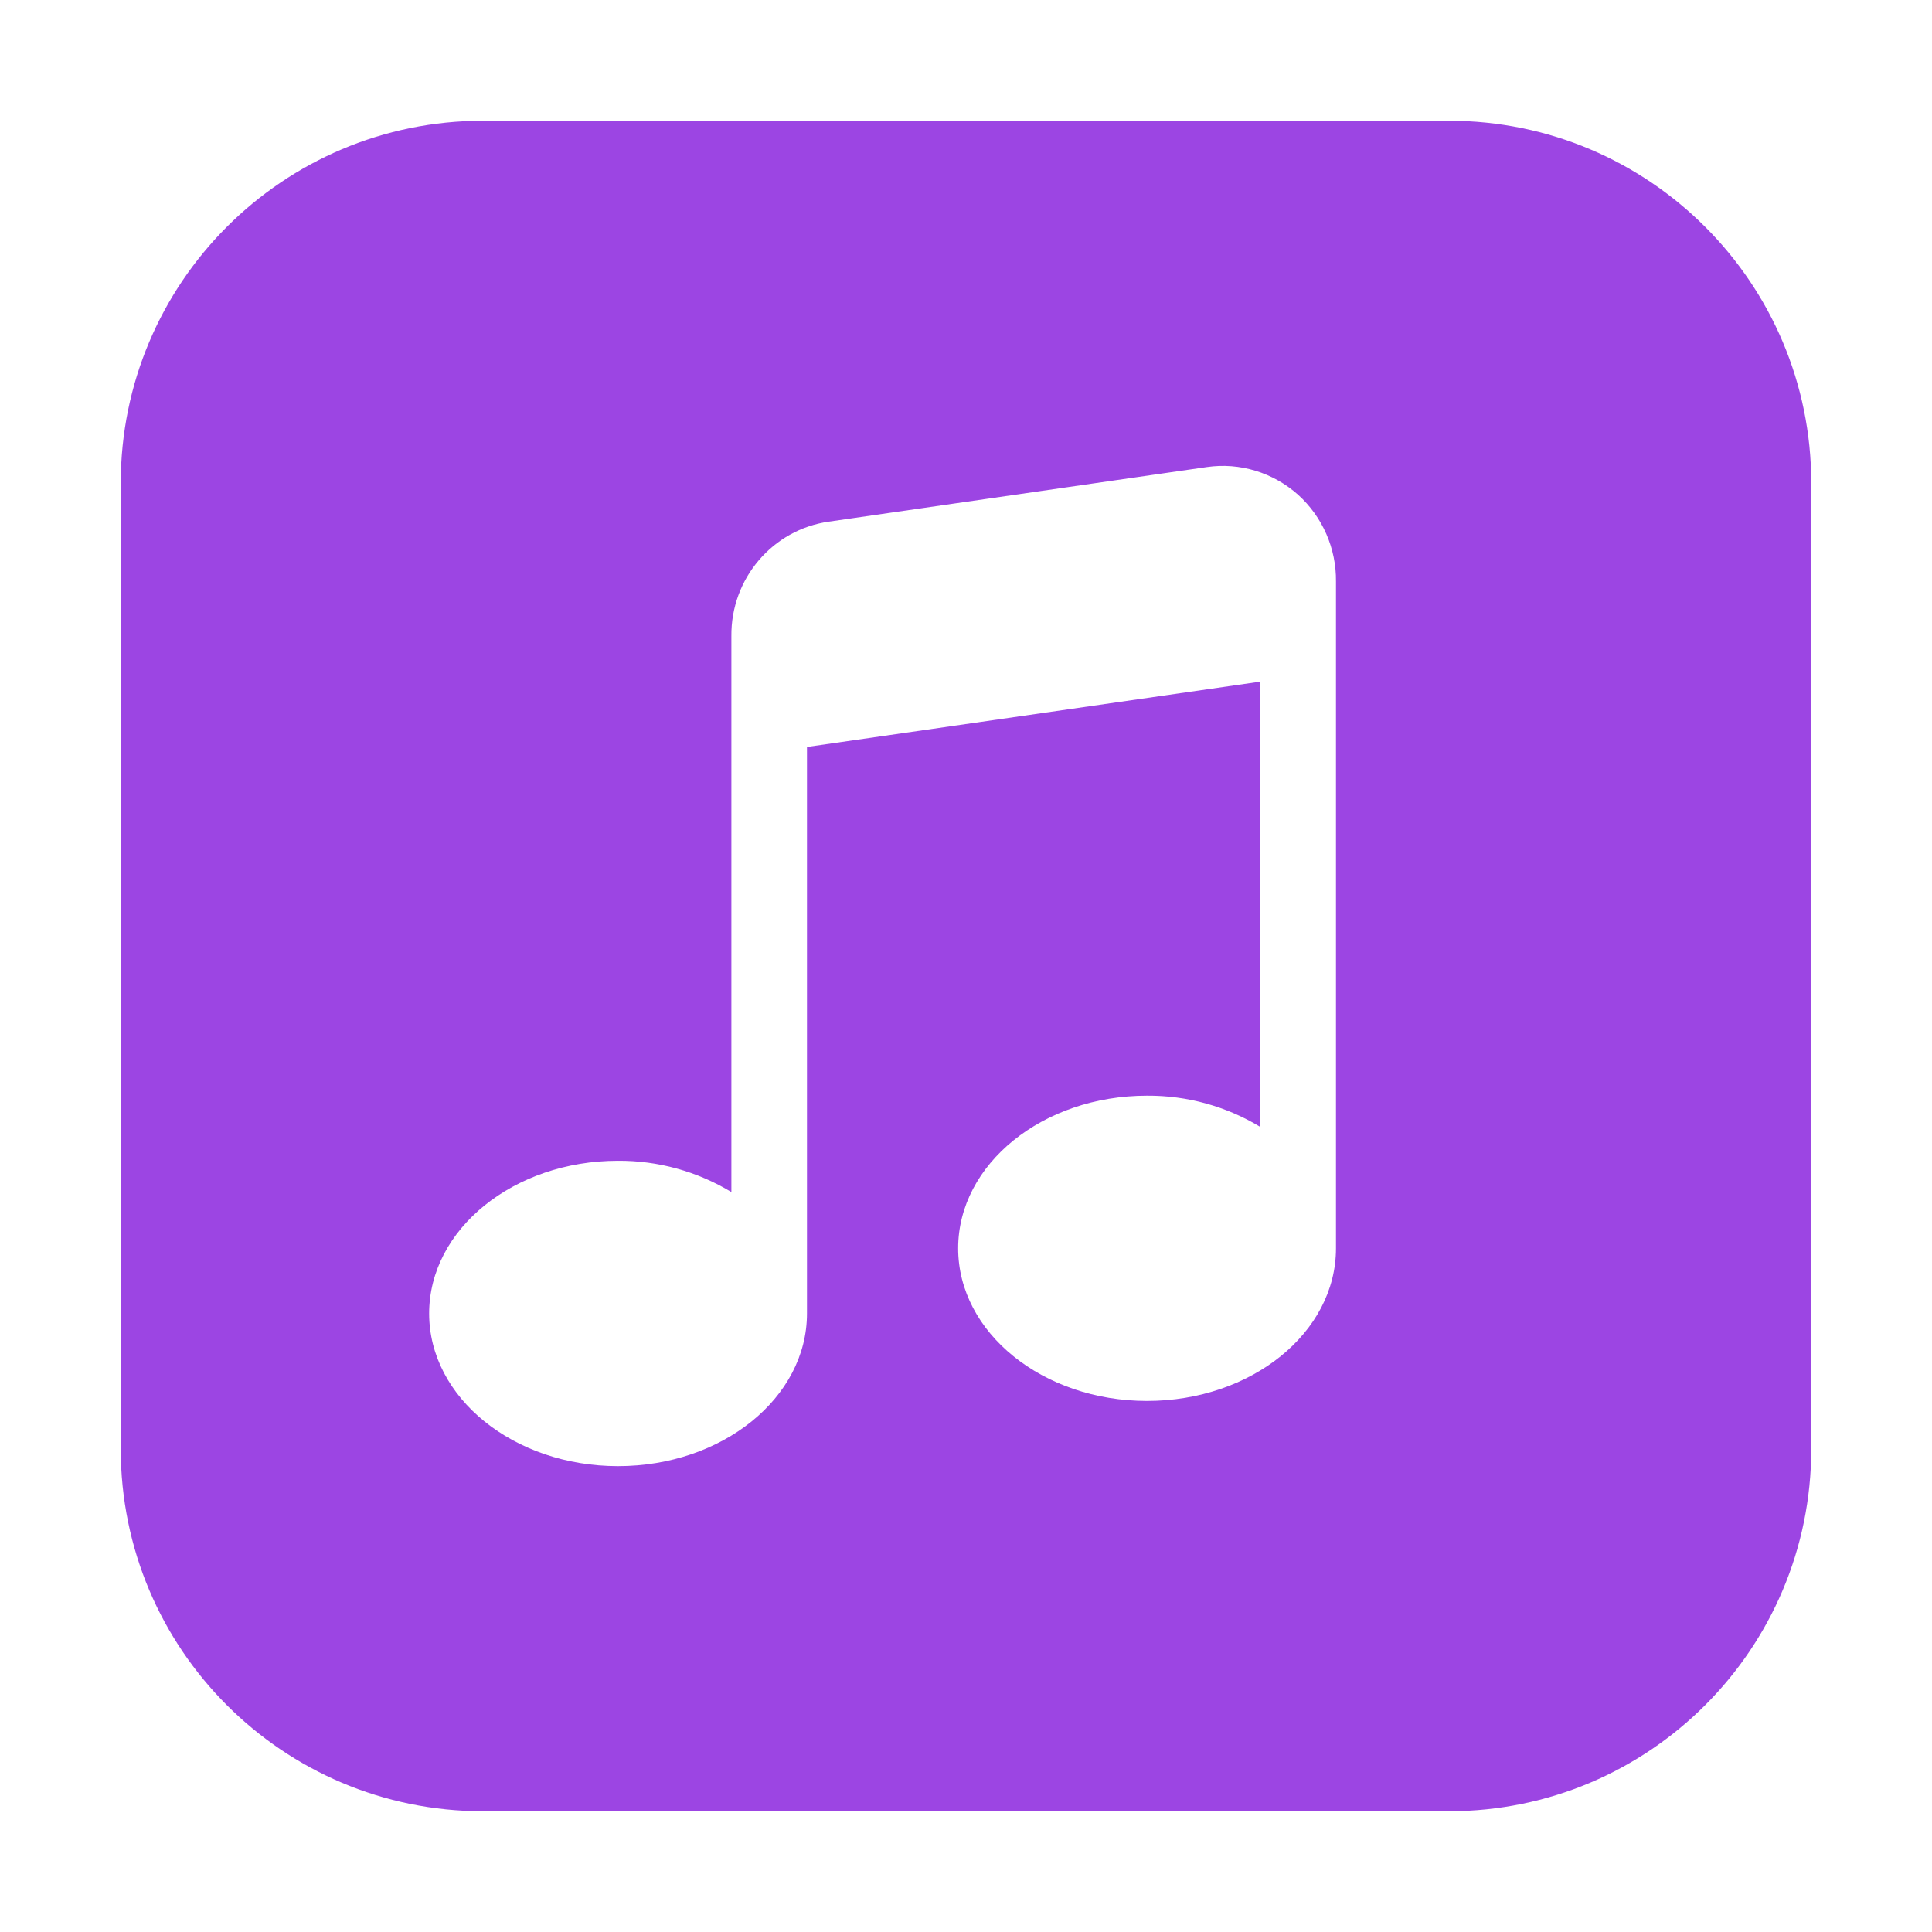
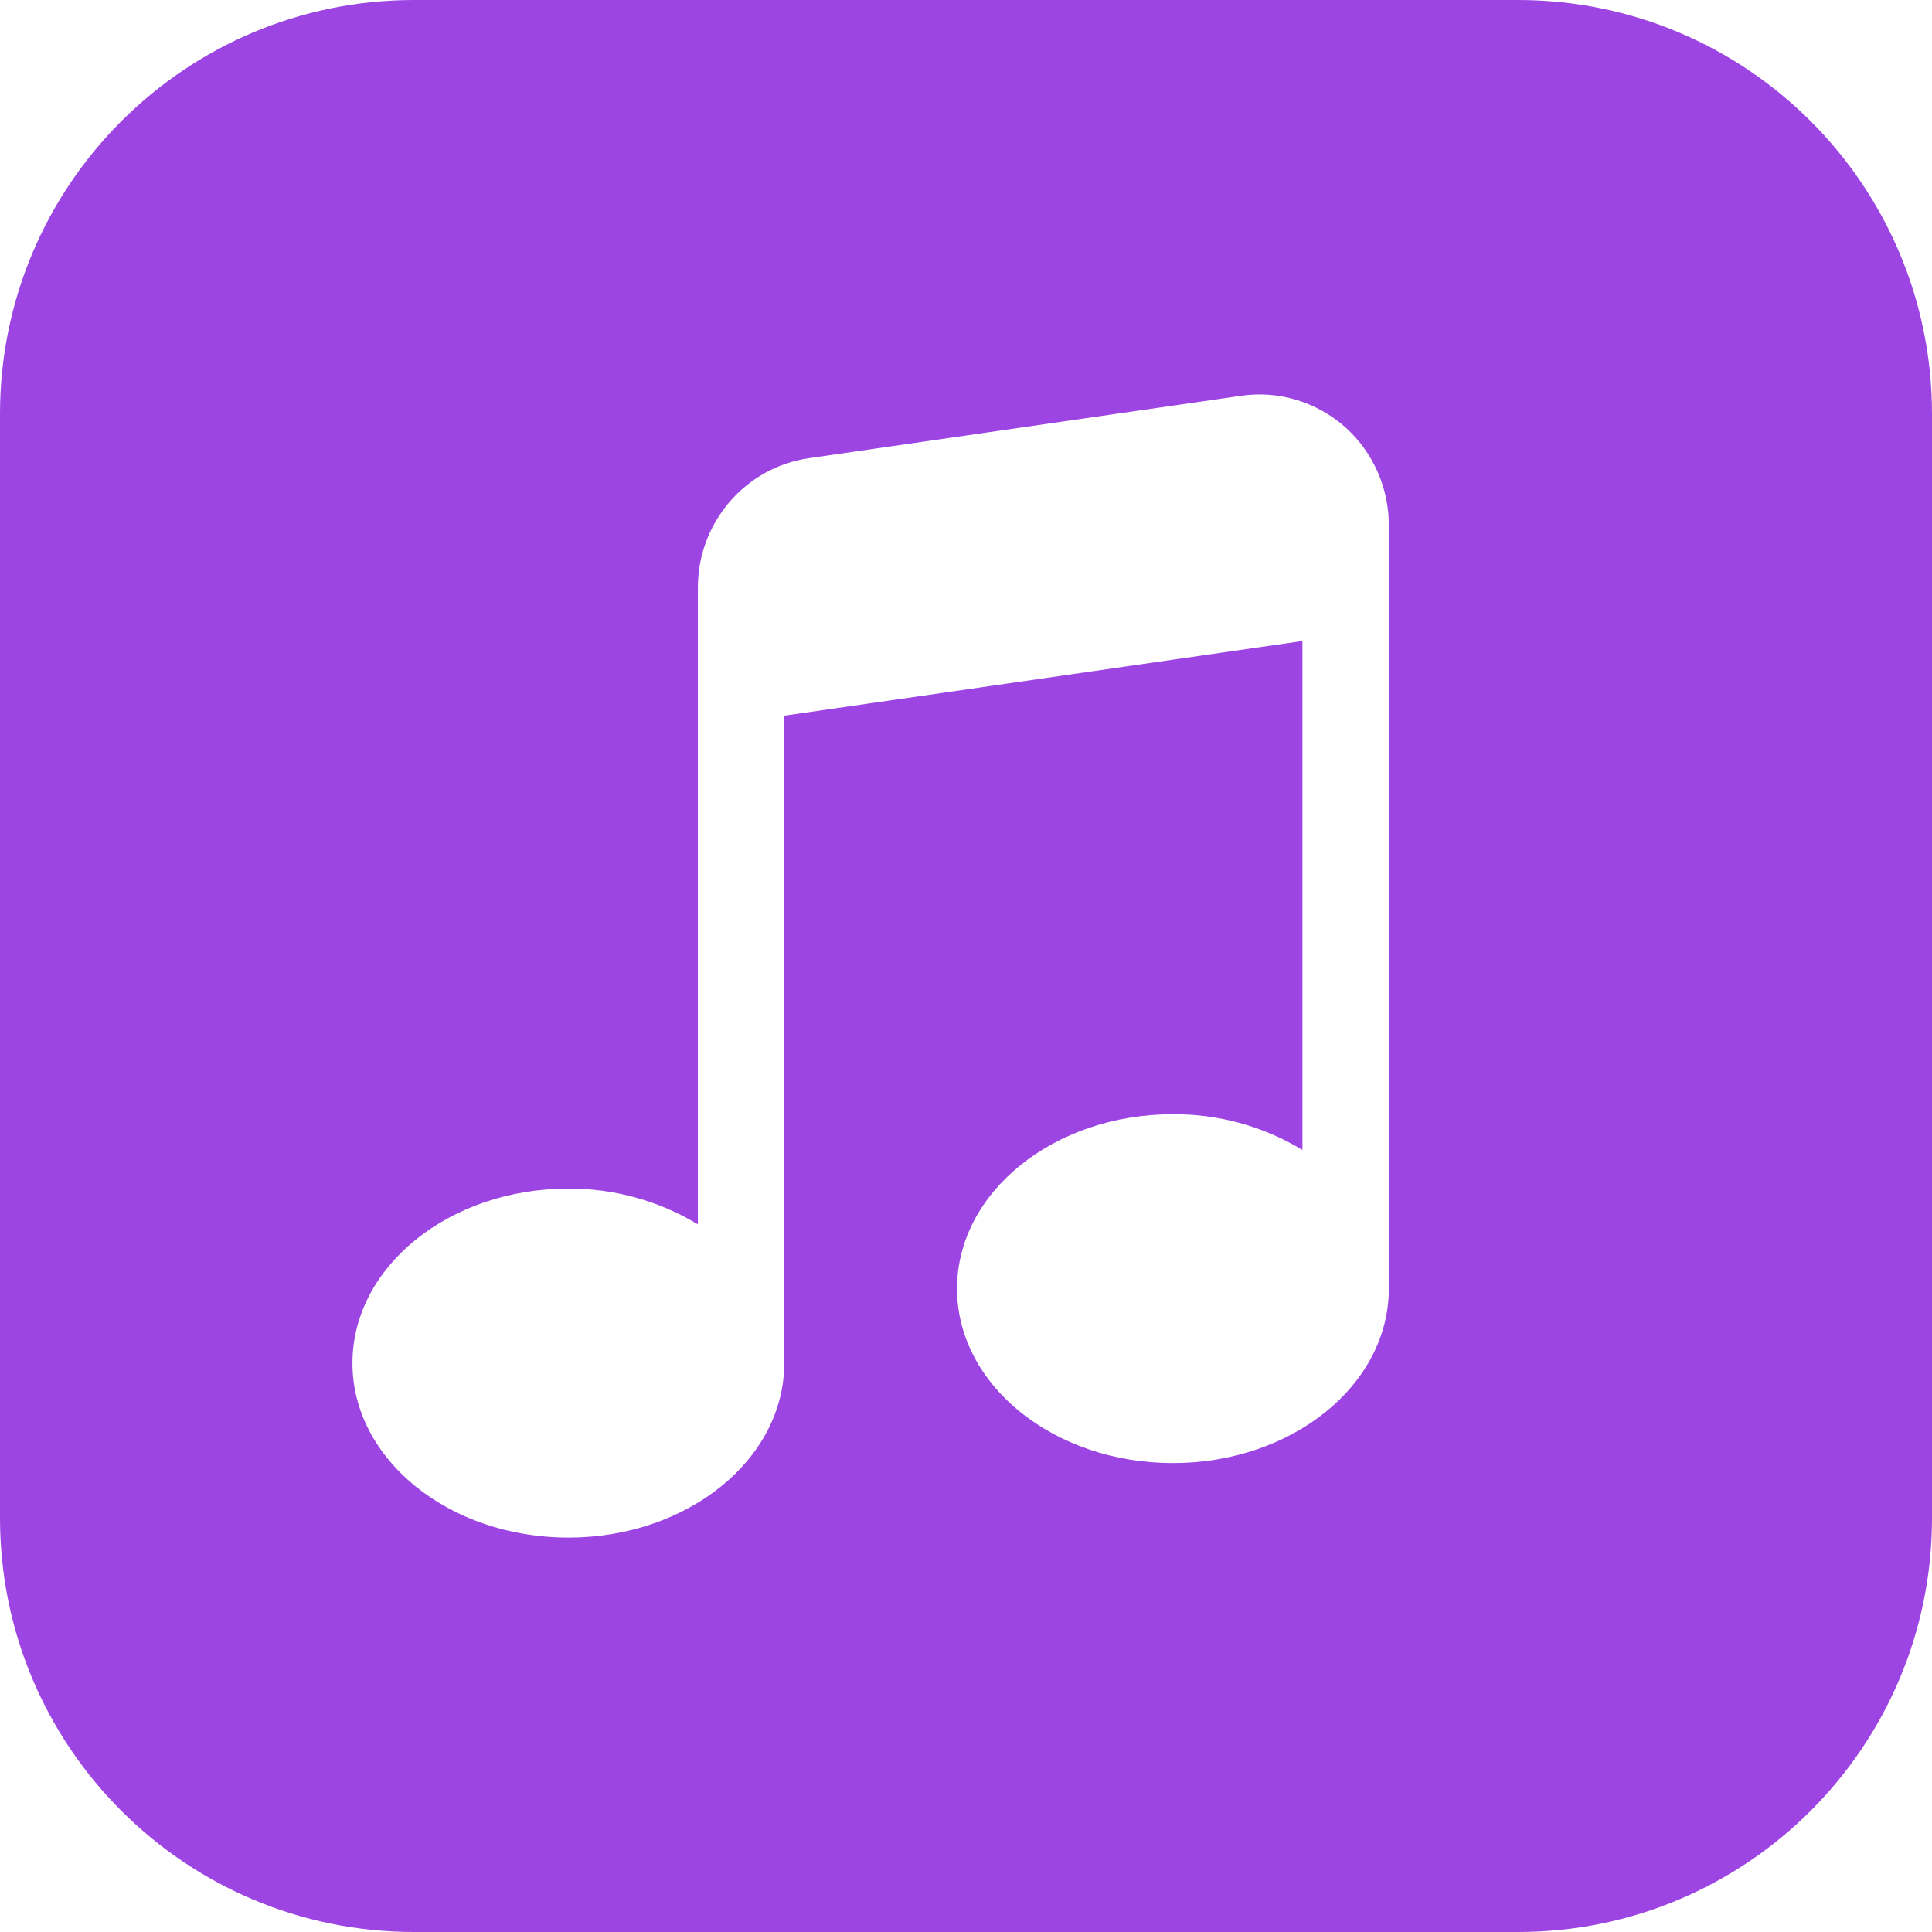
- <svg xmlns="http://www.w3.org/2000/svg" width="16" height="16" viewBox="0 0 16 16" fill="none">
+ <svg xmlns="http://www.w3.org/2000/svg" width="20" height="20" viewBox="1 1 14 14" fill="none">
  <path fill-rule="evenodd" clip-rule="evenodd" d="M4 1C2.343 1 1 2.343 1 4V12C1 13.657 2.343 15 4 15H12C13.657 15 15 13.657 15 12V4C15 2.343 13.657 1 12 1H4ZM9.994 3.868C10.267 3.828 10.544 3.913 10.751 4.098C10.953 4.281 11.067 4.542 11.064 4.816L11.064 10.338C11.064 11.037 10.363 11.602 9.499 11.602C8.636 11.602 7.935 11.037 7.935 10.338C7.935 9.64 8.636 9.074 9.499 9.074C9.83 9.072 10.154 9.161 10.438 9.333V5.645L6.683 6.186V10.878C6.683 11.576 5.982 12.142 5.118 12.142C4.255 12.142 3.554 11.576 3.554 10.878C3.554 10.179 4.255 9.613 5.118 9.613C5.449 9.611 5.774 9.701 6.057 9.872V5.268C6.052 4.792 6.398 4.386 6.864 4.32L9.994 3.868Z" fill="#9C45E3" />
</svg>
